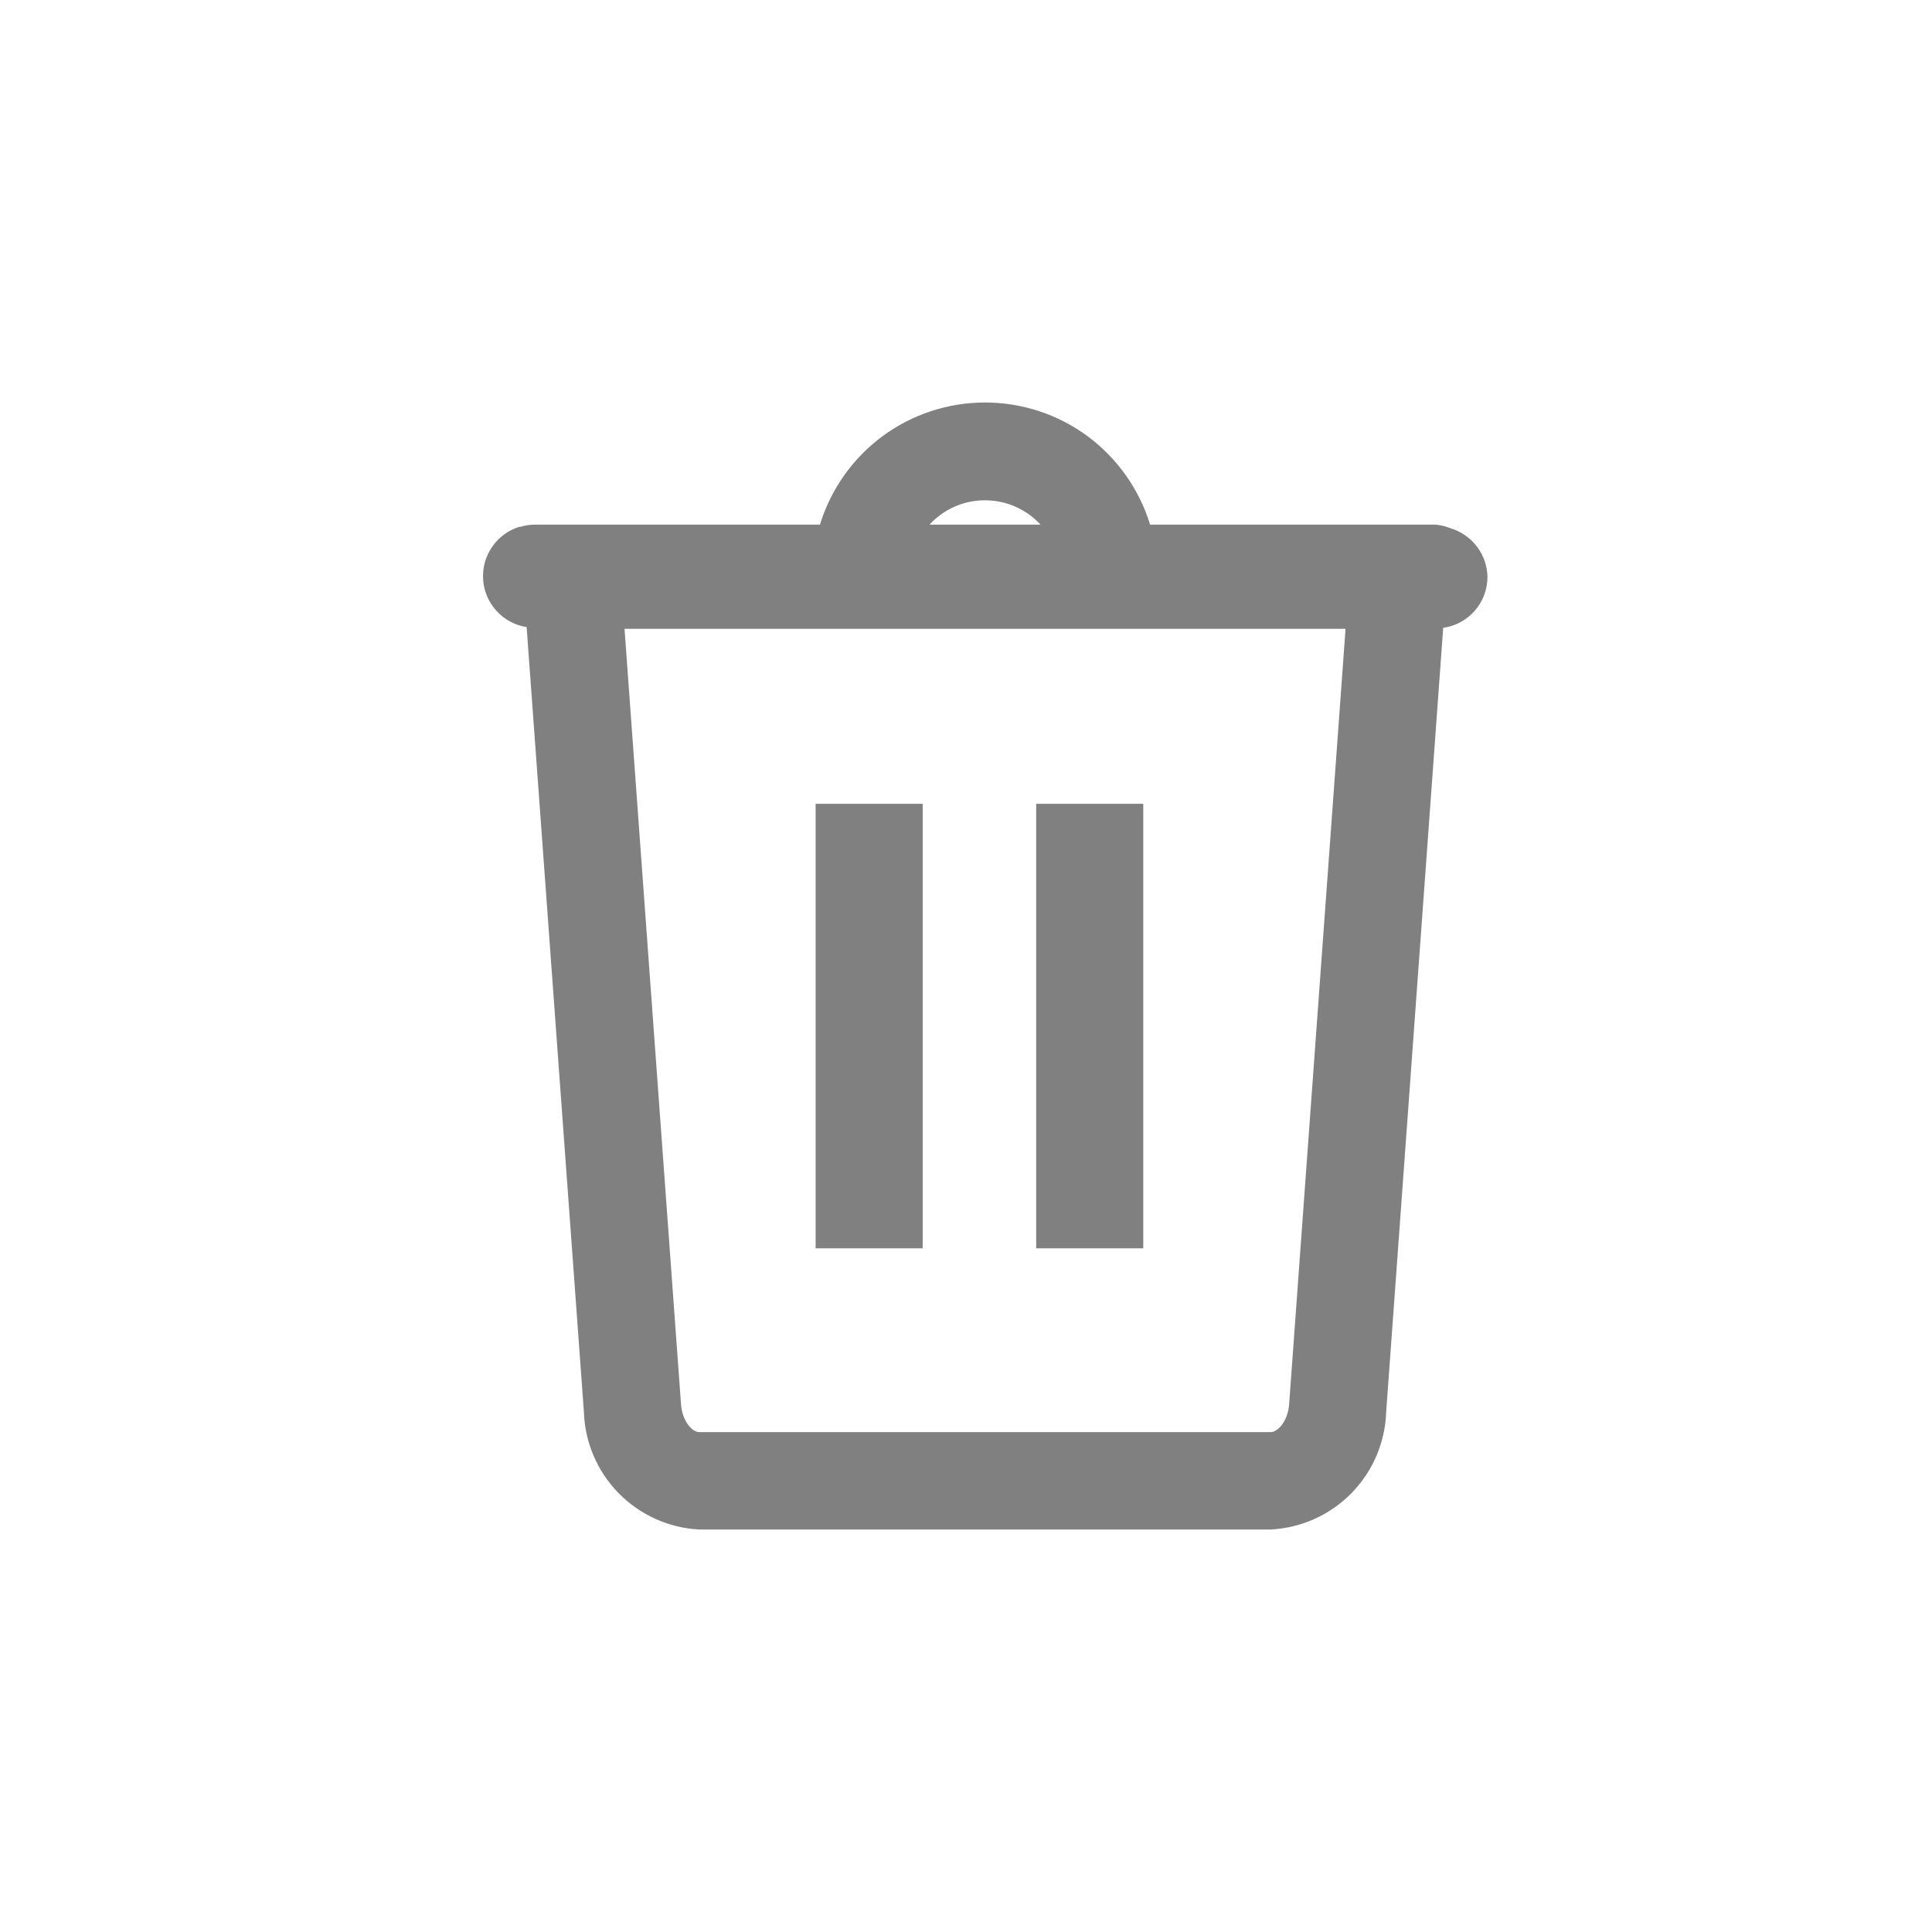
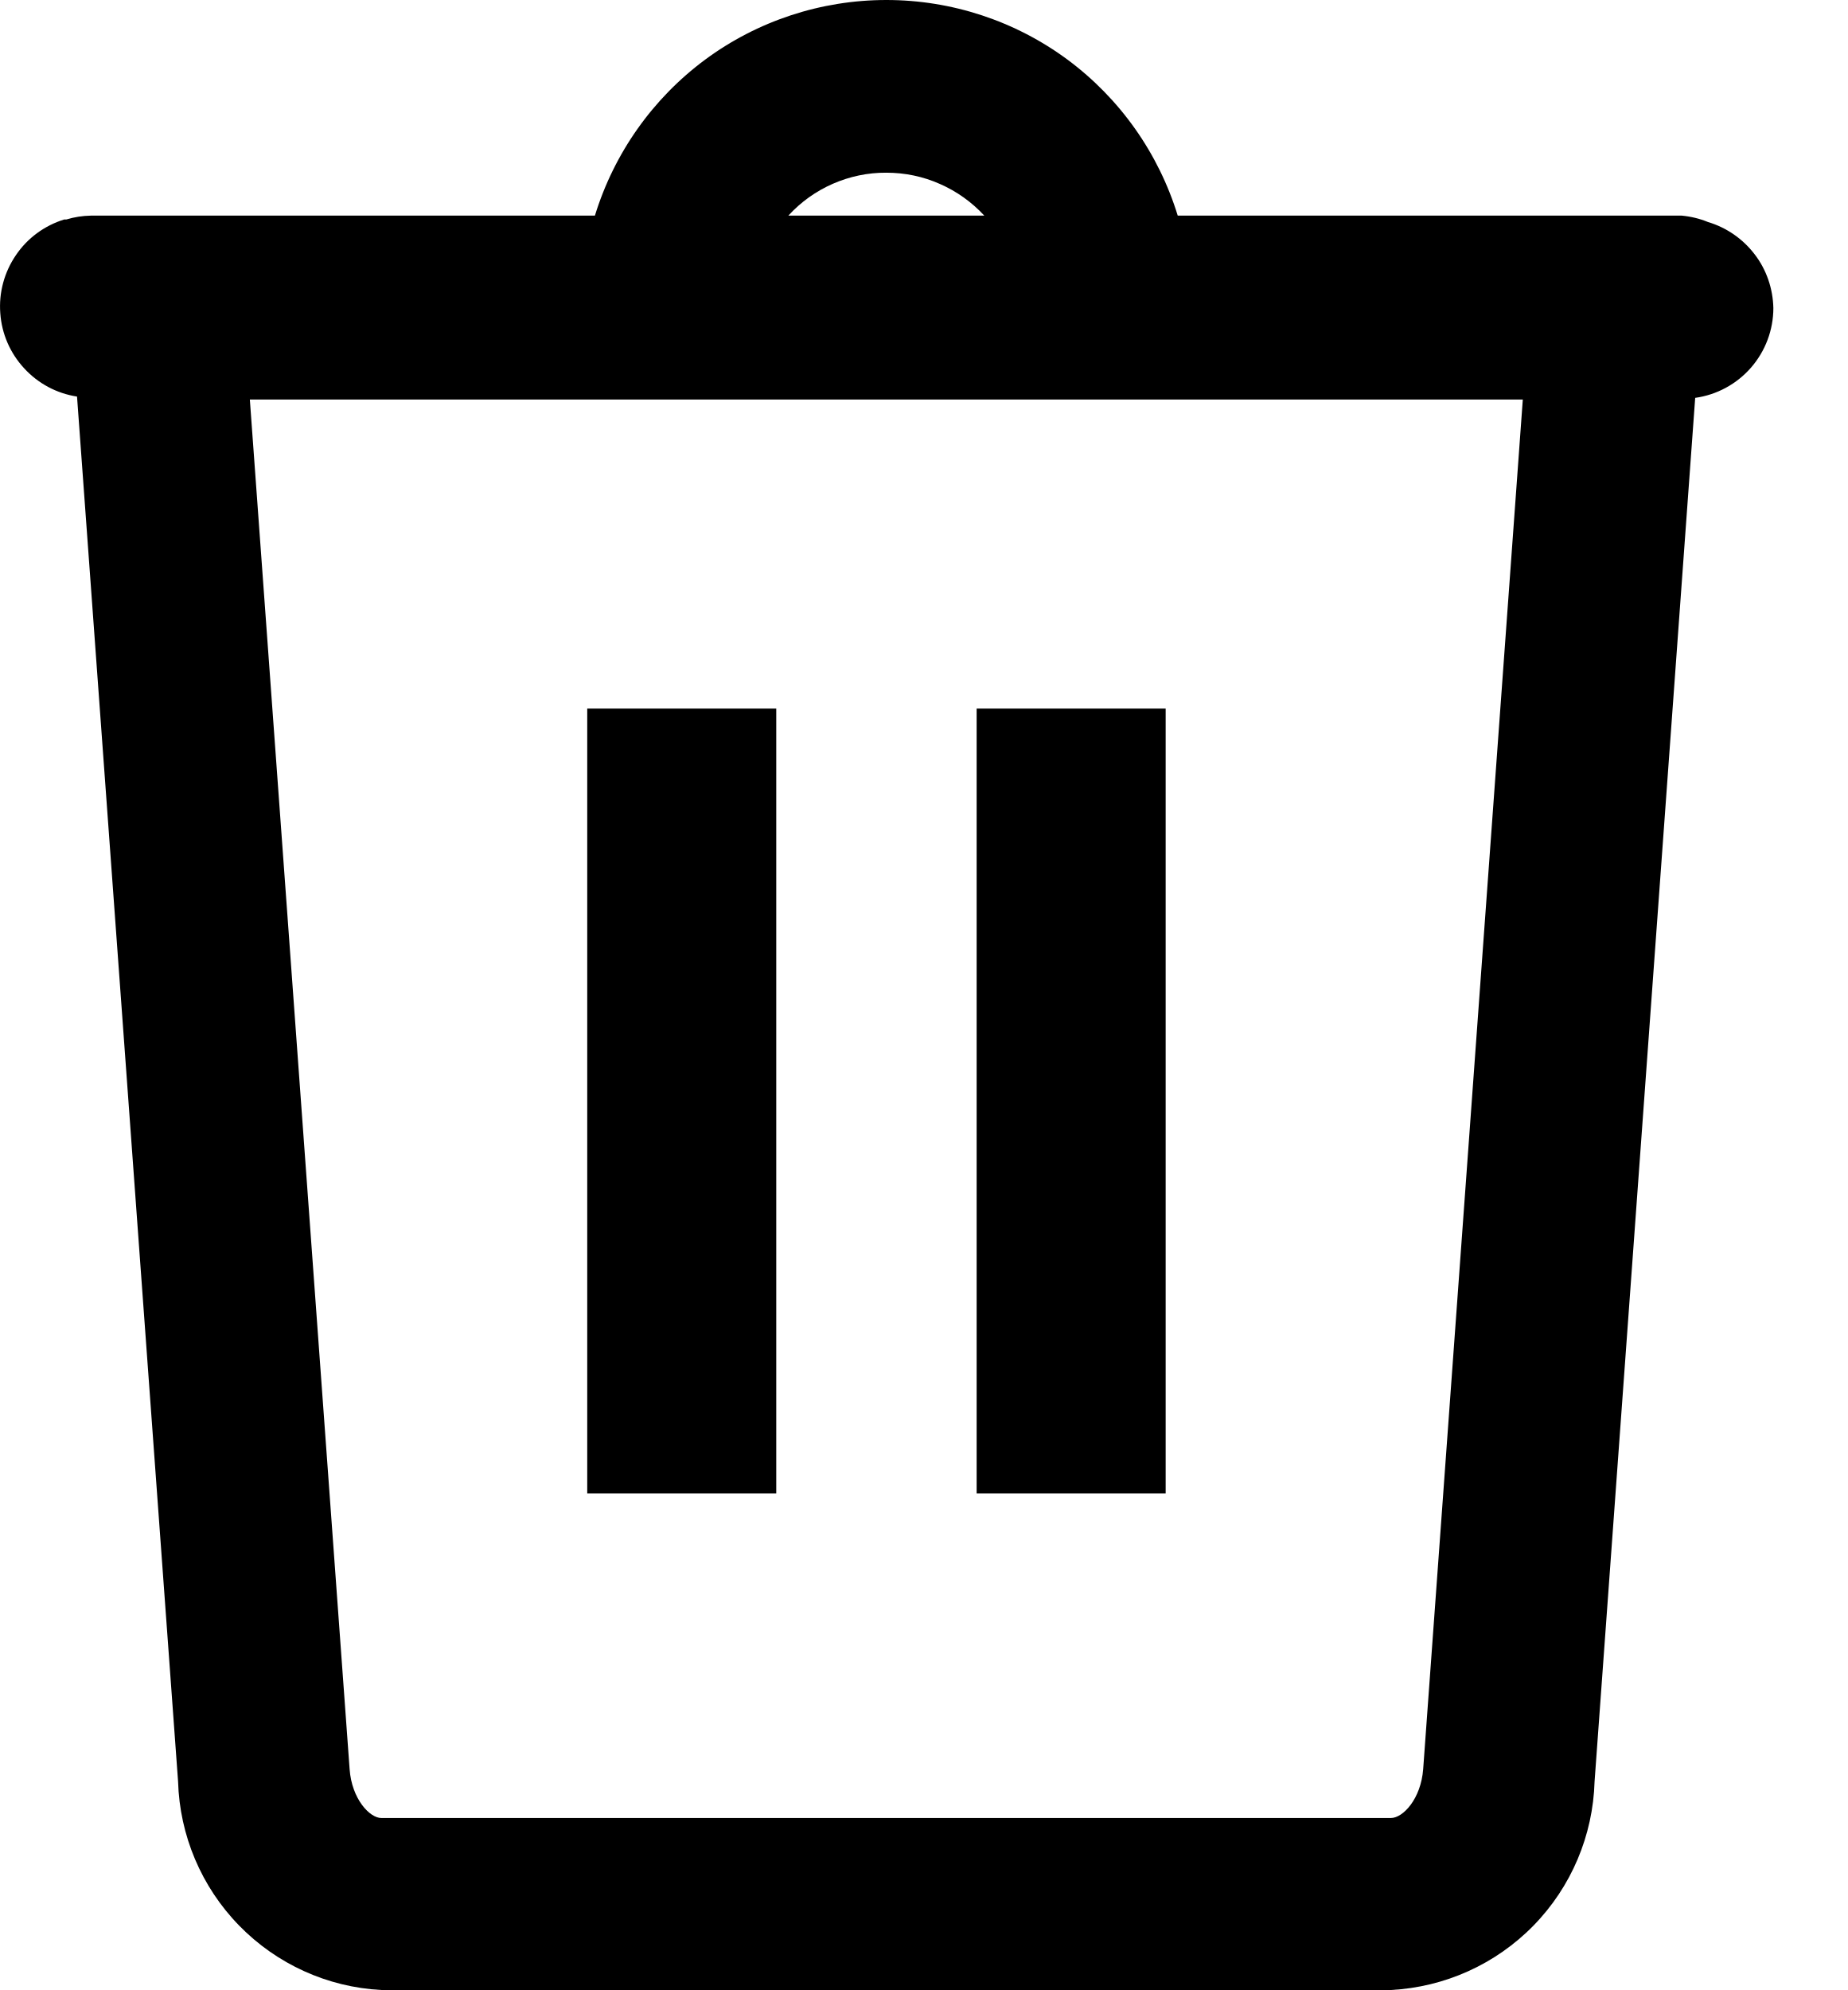
- <svg xmlns="http://www.w3.org/2000/svg" width="24" height="24" viewBox="0 0 24 24" fill="none">
-   <path d="M14.202 9.985H12.872V15.507H14.202V9.985Z" fill="#808080" />
-   <path d="M11.462 9.985H10.132V15.507H11.462V9.985Z" fill="#808080" />
-   <path d="M18.478 7.167C18.475 7.031 18.43 6.898 18.347 6.79C18.264 6.681 18.149 6.601 18.018 6.562C17.96 6.538 17.897 6.523 17.834 6.517H14.287C14.152 6.078 13.881 5.694 13.512 5.42C13.143 5.147 12.696 5 12.236 5C11.777 5 11.33 5.147 10.961 5.42C10.592 5.694 10.32 6.078 10.186 6.517H6.639C6.581 6.518 6.523 6.527 6.467 6.544H6.452C6.313 6.587 6.193 6.675 6.112 6.795C6.03 6.915 5.991 7.059 6.002 7.203C6.012 7.348 6.071 7.484 6.17 7.591C6.268 7.698 6.399 7.768 6.542 7.79L7.253 17.533C7.264 17.913 7.417 18.274 7.682 18.546C7.947 18.817 8.304 18.98 8.683 19H15.787C16.166 18.98 16.524 18.819 16.79 18.547C17.056 18.275 17.209 17.913 17.22 17.533L17.928 7.799C18.08 7.778 18.22 7.702 18.321 7.586C18.422 7.47 18.478 7.321 18.478 7.167ZM12.236 6.215C12.366 6.215 12.494 6.241 12.613 6.294C12.732 6.346 12.838 6.422 12.926 6.517H11.547C11.635 6.421 11.741 6.345 11.86 6.293C11.979 6.241 12.107 6.214 12.236 6.215ZM15.787 17.79H8.683C8.602 17.79 8.475 17.657 8.46 17.446L7.758 7.811H16.715L16.014 17.446C15.998 17.657 15.871 17.79 15.787 17.79Z" fill="#808080" />
+ <svg xmlns="http://www.w3.org/2000/svg" width="13" height="14" viewBox="0 0 13 14" fill="none">
+   <g id="Layer 2">
+     <g id="Layer 1">
+       <path id="Vector" d="M8.202 4.985H6.872V10.507H8.202V4.985Z" fill="currentcolor" />
+       <path id="Vector_2" d="M5.462 4.985H4.132V10.507H5.462V4.985Z" fill="currentcolor" />
+       <path id="Vector_3" d="M12.478 2.167C12.475 2.031 12.43 1.898 12.347 1.79C12.264 1.681 12.149 1.601 12.018 1.562C11.96 1.538 11.897 1.523 11.834 1.517H8.287C8.152 1.078 7.881 0.694 7.512 0.42C7.143 0.147 6.696 0 6.237 0C5.777 0 5.33 0.147 4.961 0.42C4.592 0.694 4.321 1.078 4.186 1.517H0.639C0.581 1.518 0.523 1.527 0.467 1.544H0.452C0.313 1.587 0.193 1.675 0.112 1.795C0.03 1.915 -0.009 2.059 0.002 2.203C0.012 2.348 0.071 2.484 0.17 2.591C0.268 2.698 0.399 2.768 0.542 2.79L1.253 12.533C1.264 12.913 1.417 13.274 1.682 13.546C1.947 13.818 2.304 13.98 2.683 14H9.787C10.166 13.98 10.524 13.819 10.79 13.547C11.056 13.275 11.209 12.913 11.22 12.533L11.928 2.799C12.08 2.778 12.22 2.702 12.321 2.586C12.422 2.47 12.478 2.321 12.478 2.167ZM6.237 1.215C6.366 1.215 6.494 1.241 6.613 1.294C6.732 1.346 6.838 1.422 6.926 1.517H5.547C5.635 1.421 5.741 1.345 5.86 1.293C5.979 1.241 6.107 1.214 6.237 1.215ZM9.787 12.79H2.683C2.602 12.79 2.475 12.657 2.46 12.446L1.758 2.811H10.715L10.014 12.446C9.998 12.657 9.871 12.79 9.787 12.79Z" fill="currentcolor" />
+     </g>
+   </g>
</svg>
